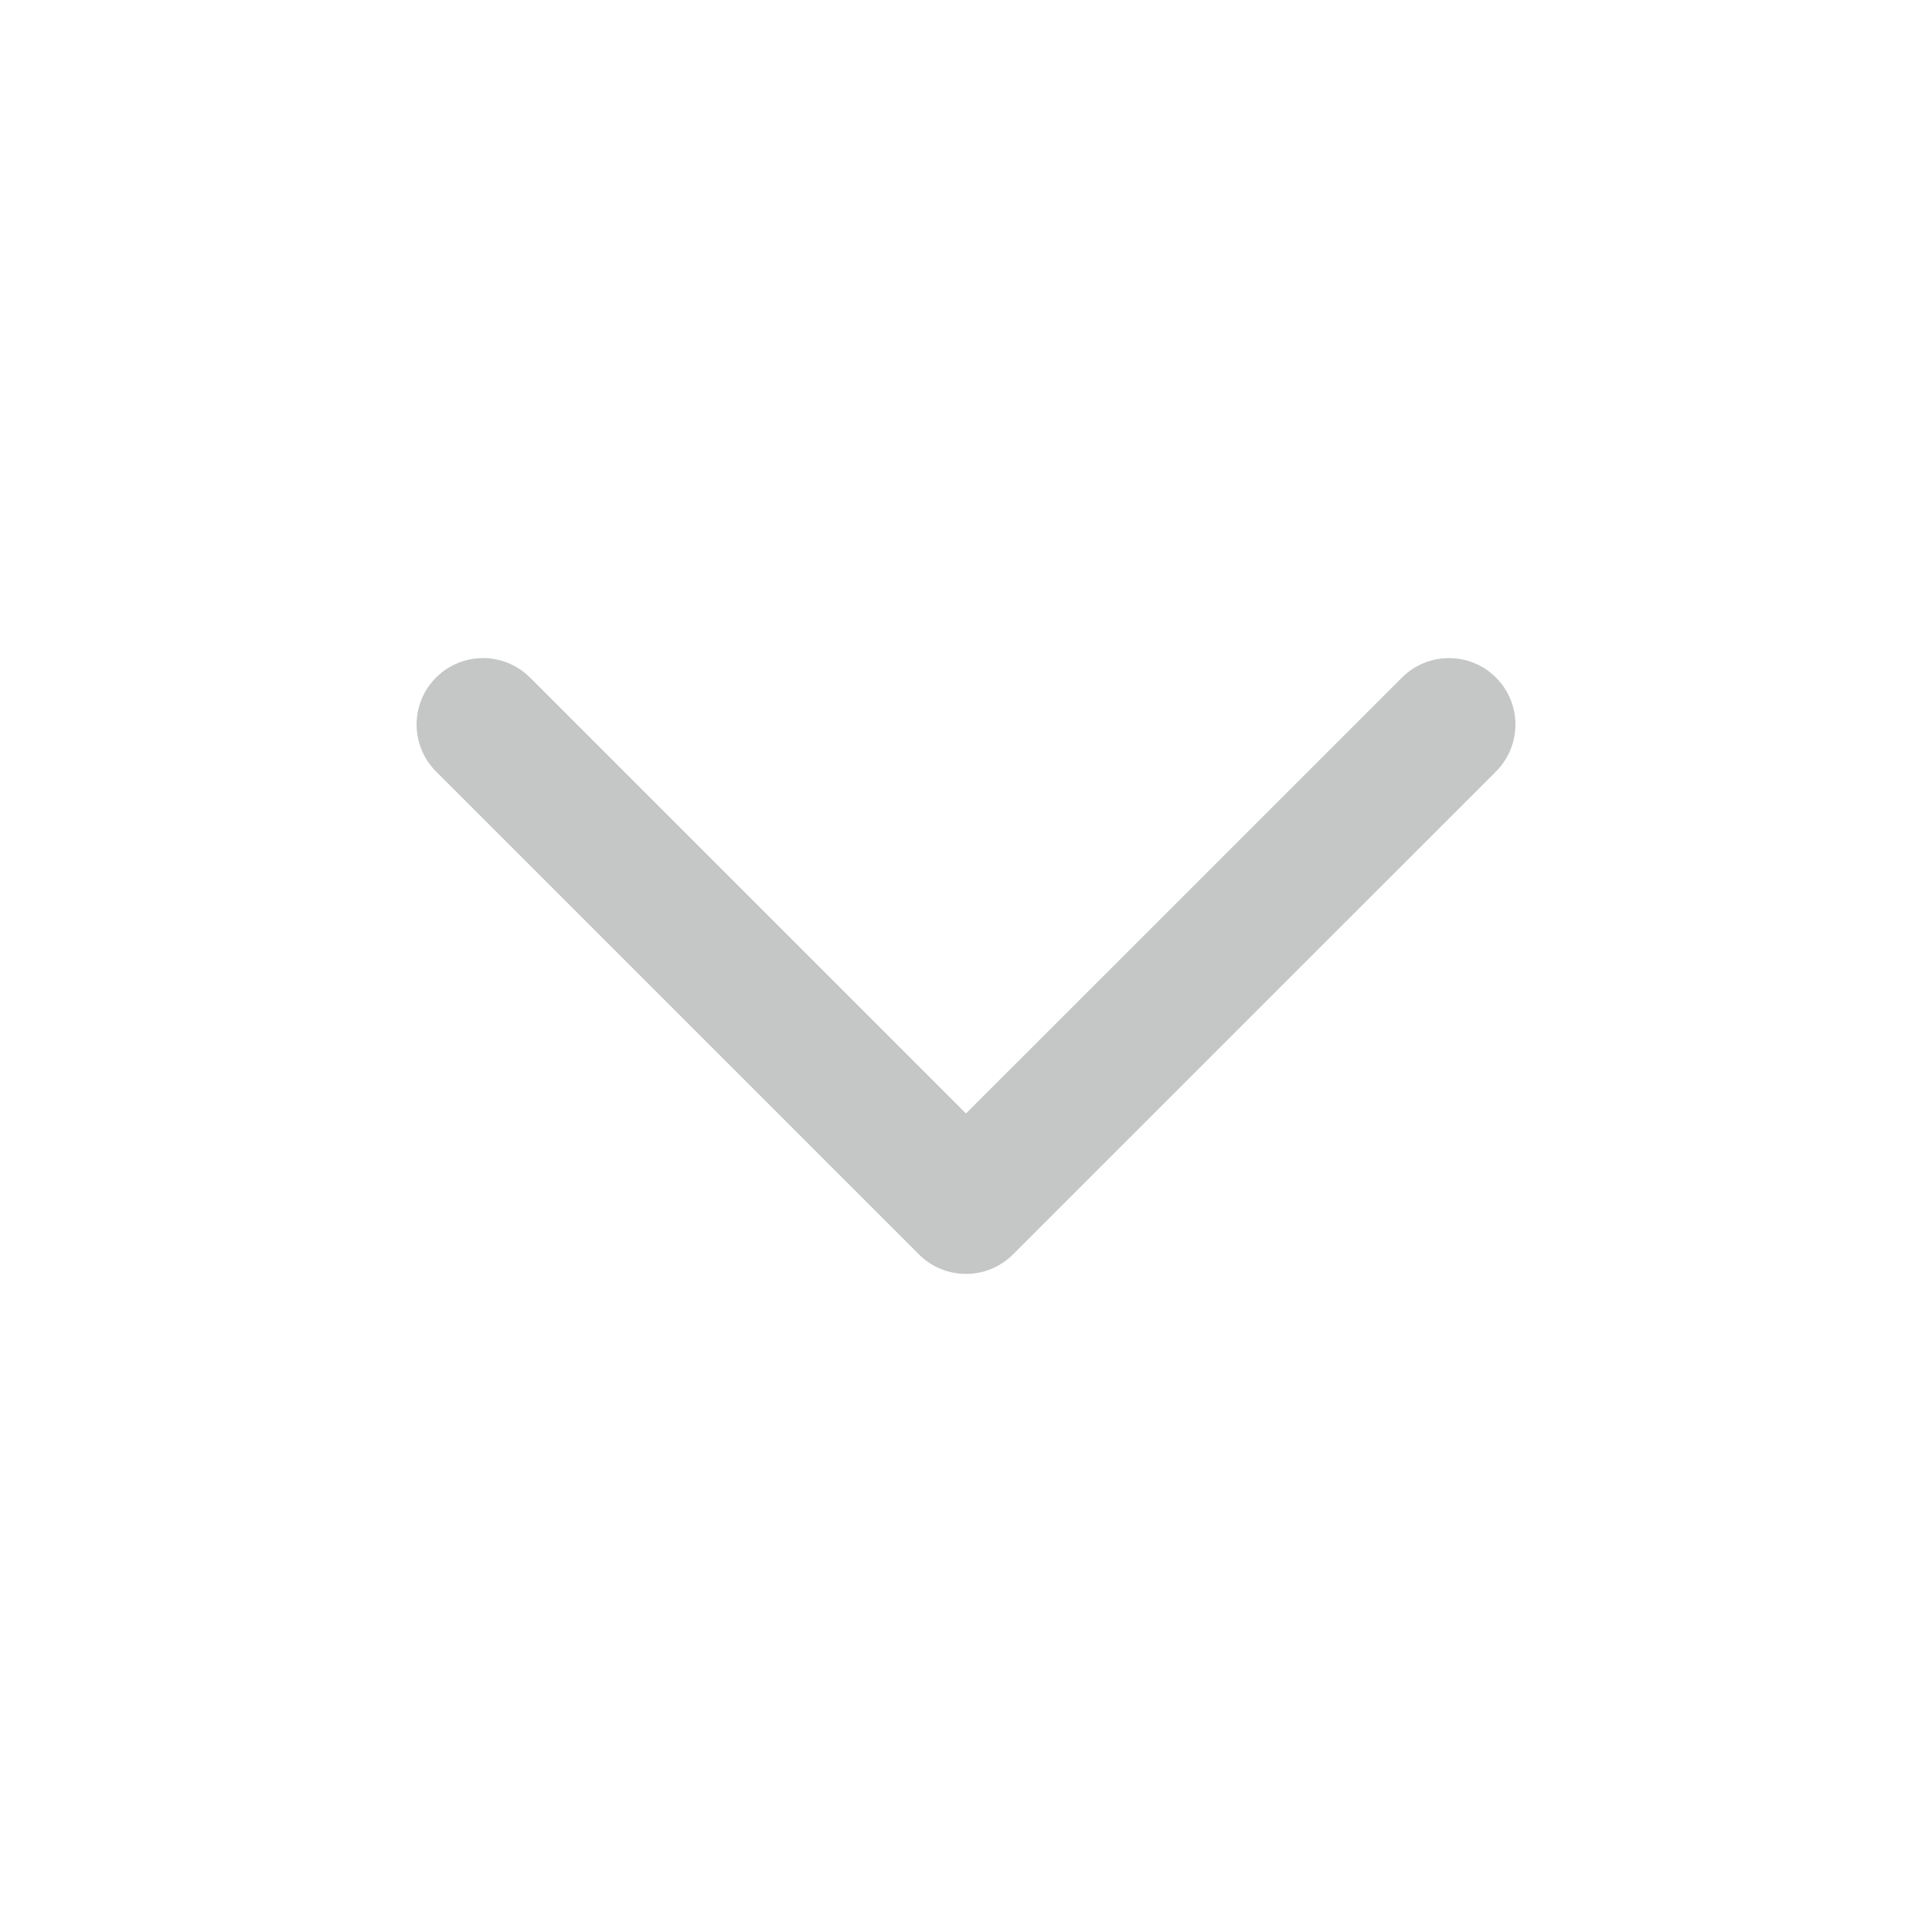
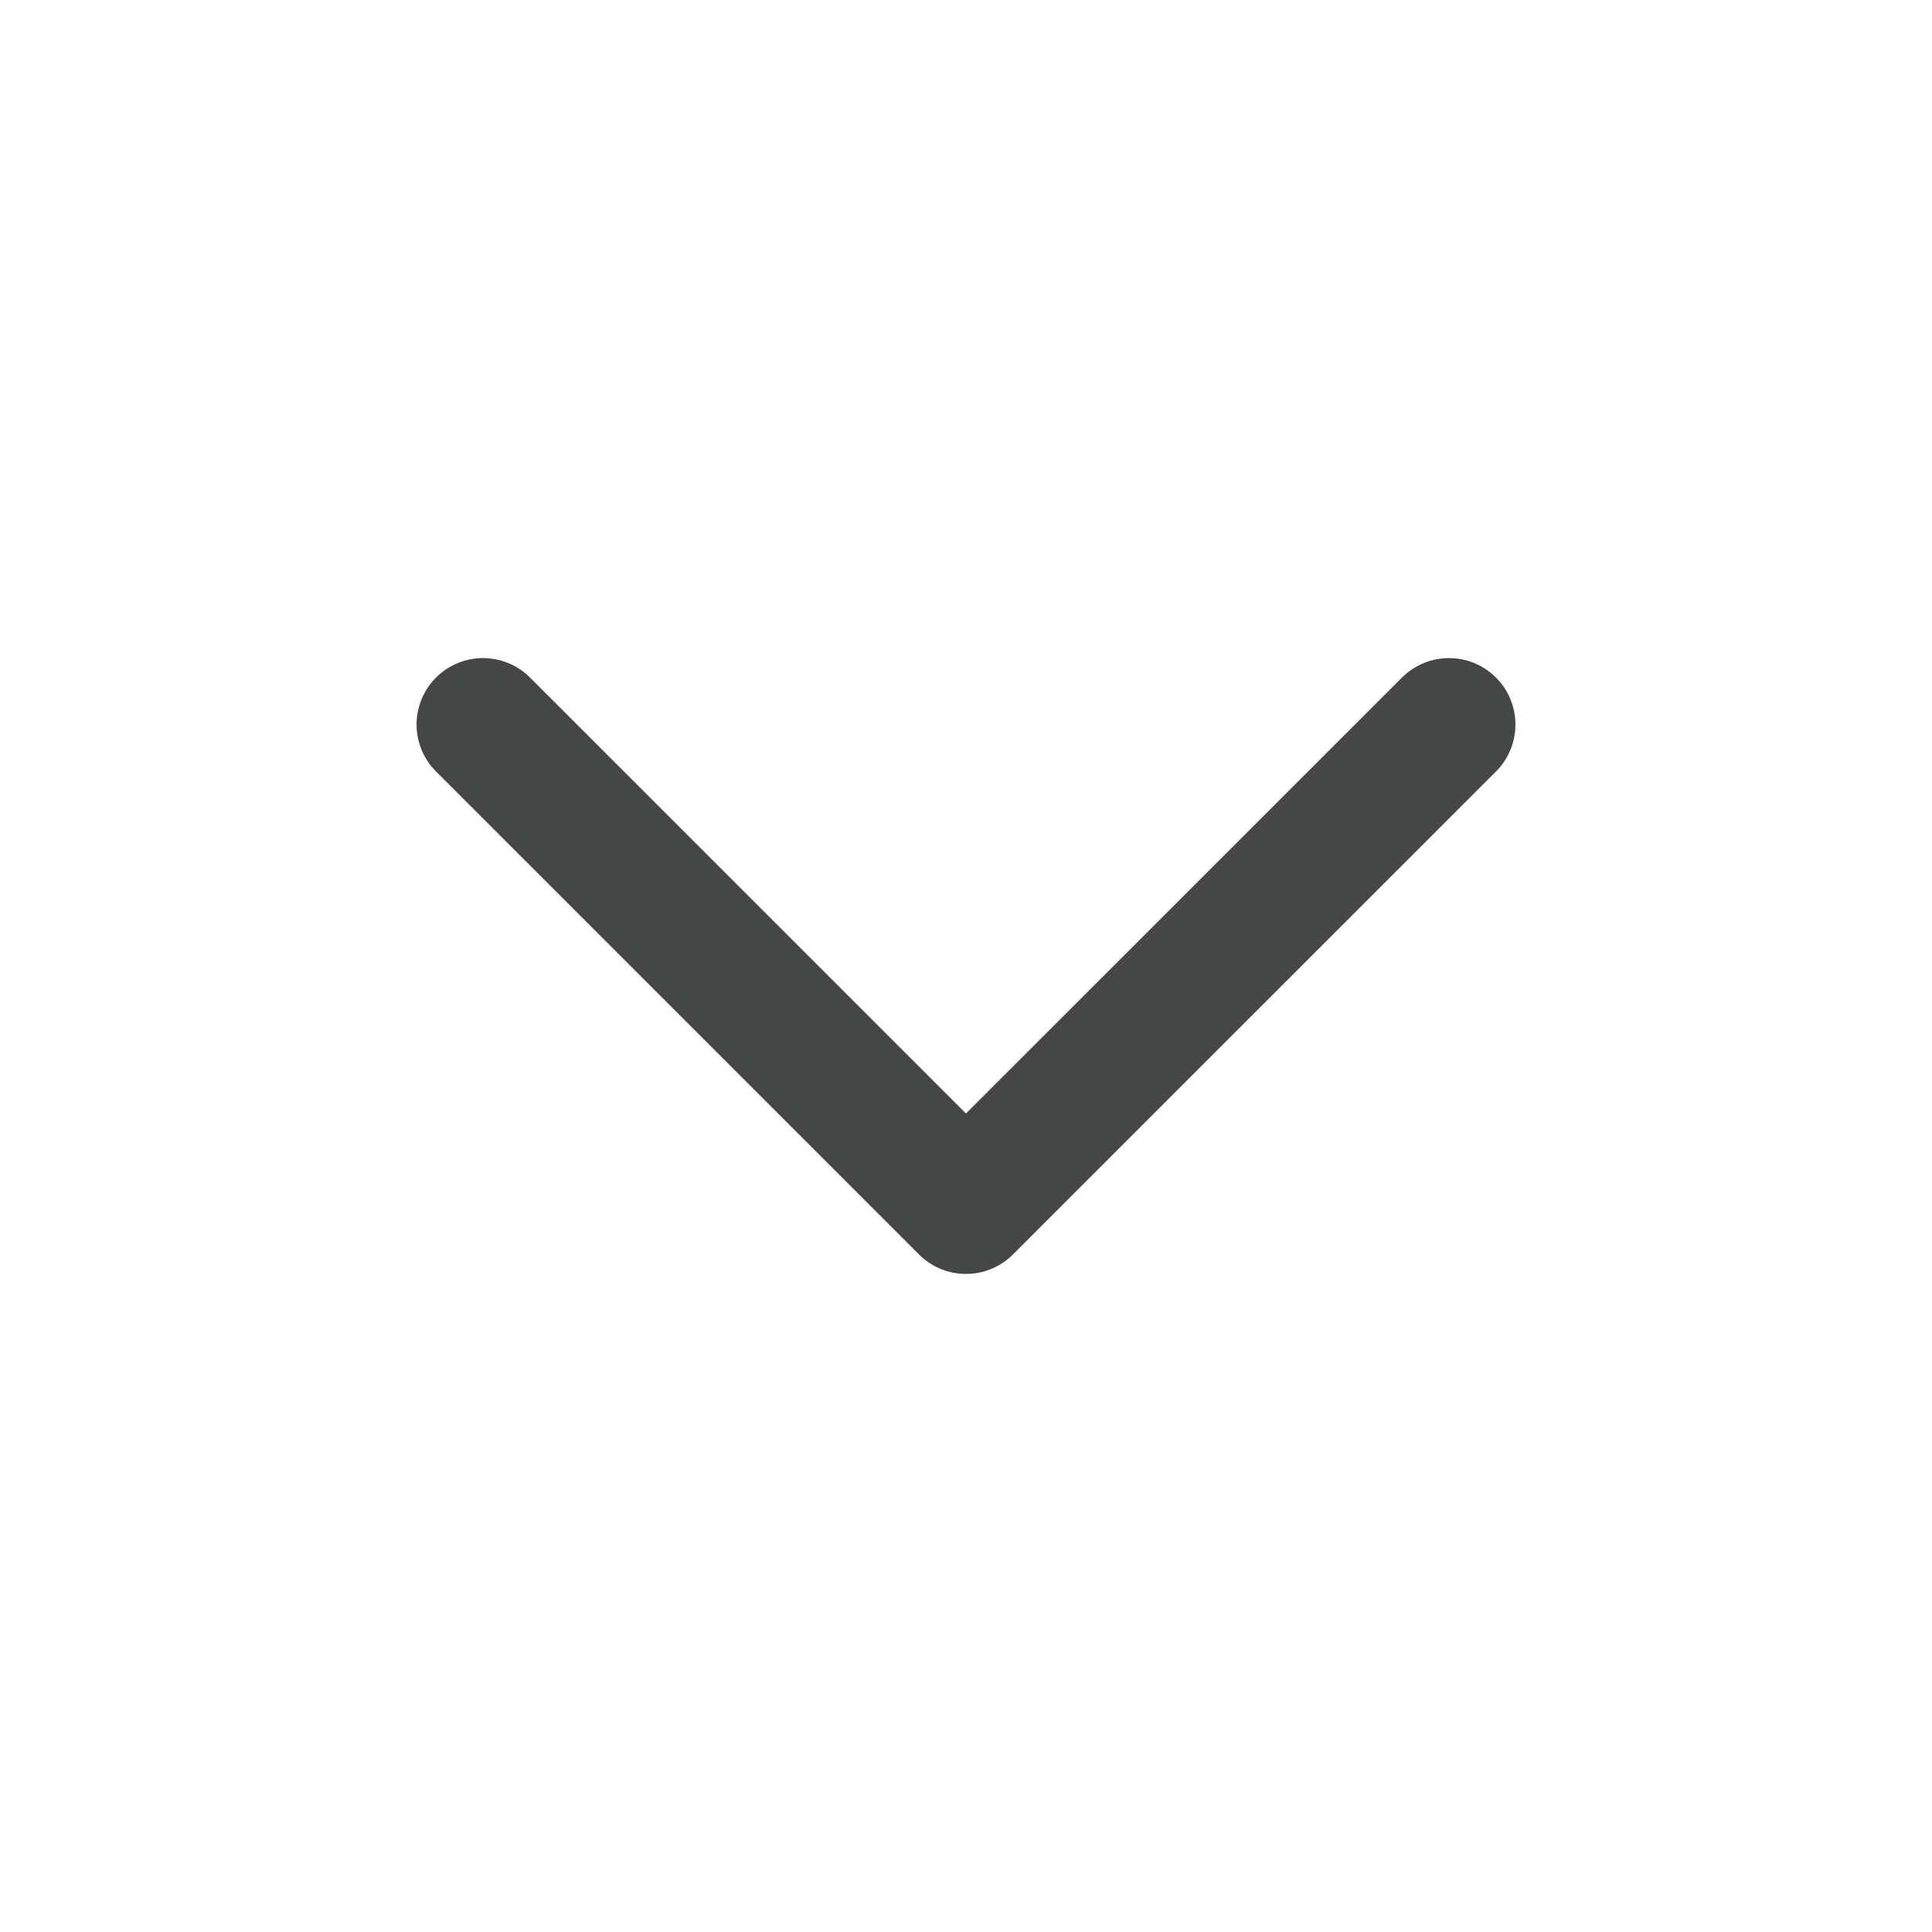
<svg xmlns="http://www.w3.org/2000/svg" preserveAspectRatio="none" overflow="visible" style="display: block;" width="26.127" height="26.127" viewBox="0 0 26.127 26.127" fill="none">
  <g id="Expand booking pages">
-     <path id="Vector" d="M6.532 9.798L13.063 16.329L19.595 9.798" stroke-width="1.797" stroke-linecap="round" stroke-linejoin="round" stroke="#C4C7C5" />
+     <path id="Vector" d="M6.532 9.798L13.063 16.329L19.595 9.798" stroke-width="1.797" stroke-linecap="round" stroke-linejoin="round" stroke="#444746" />
  </g>
</svg>
